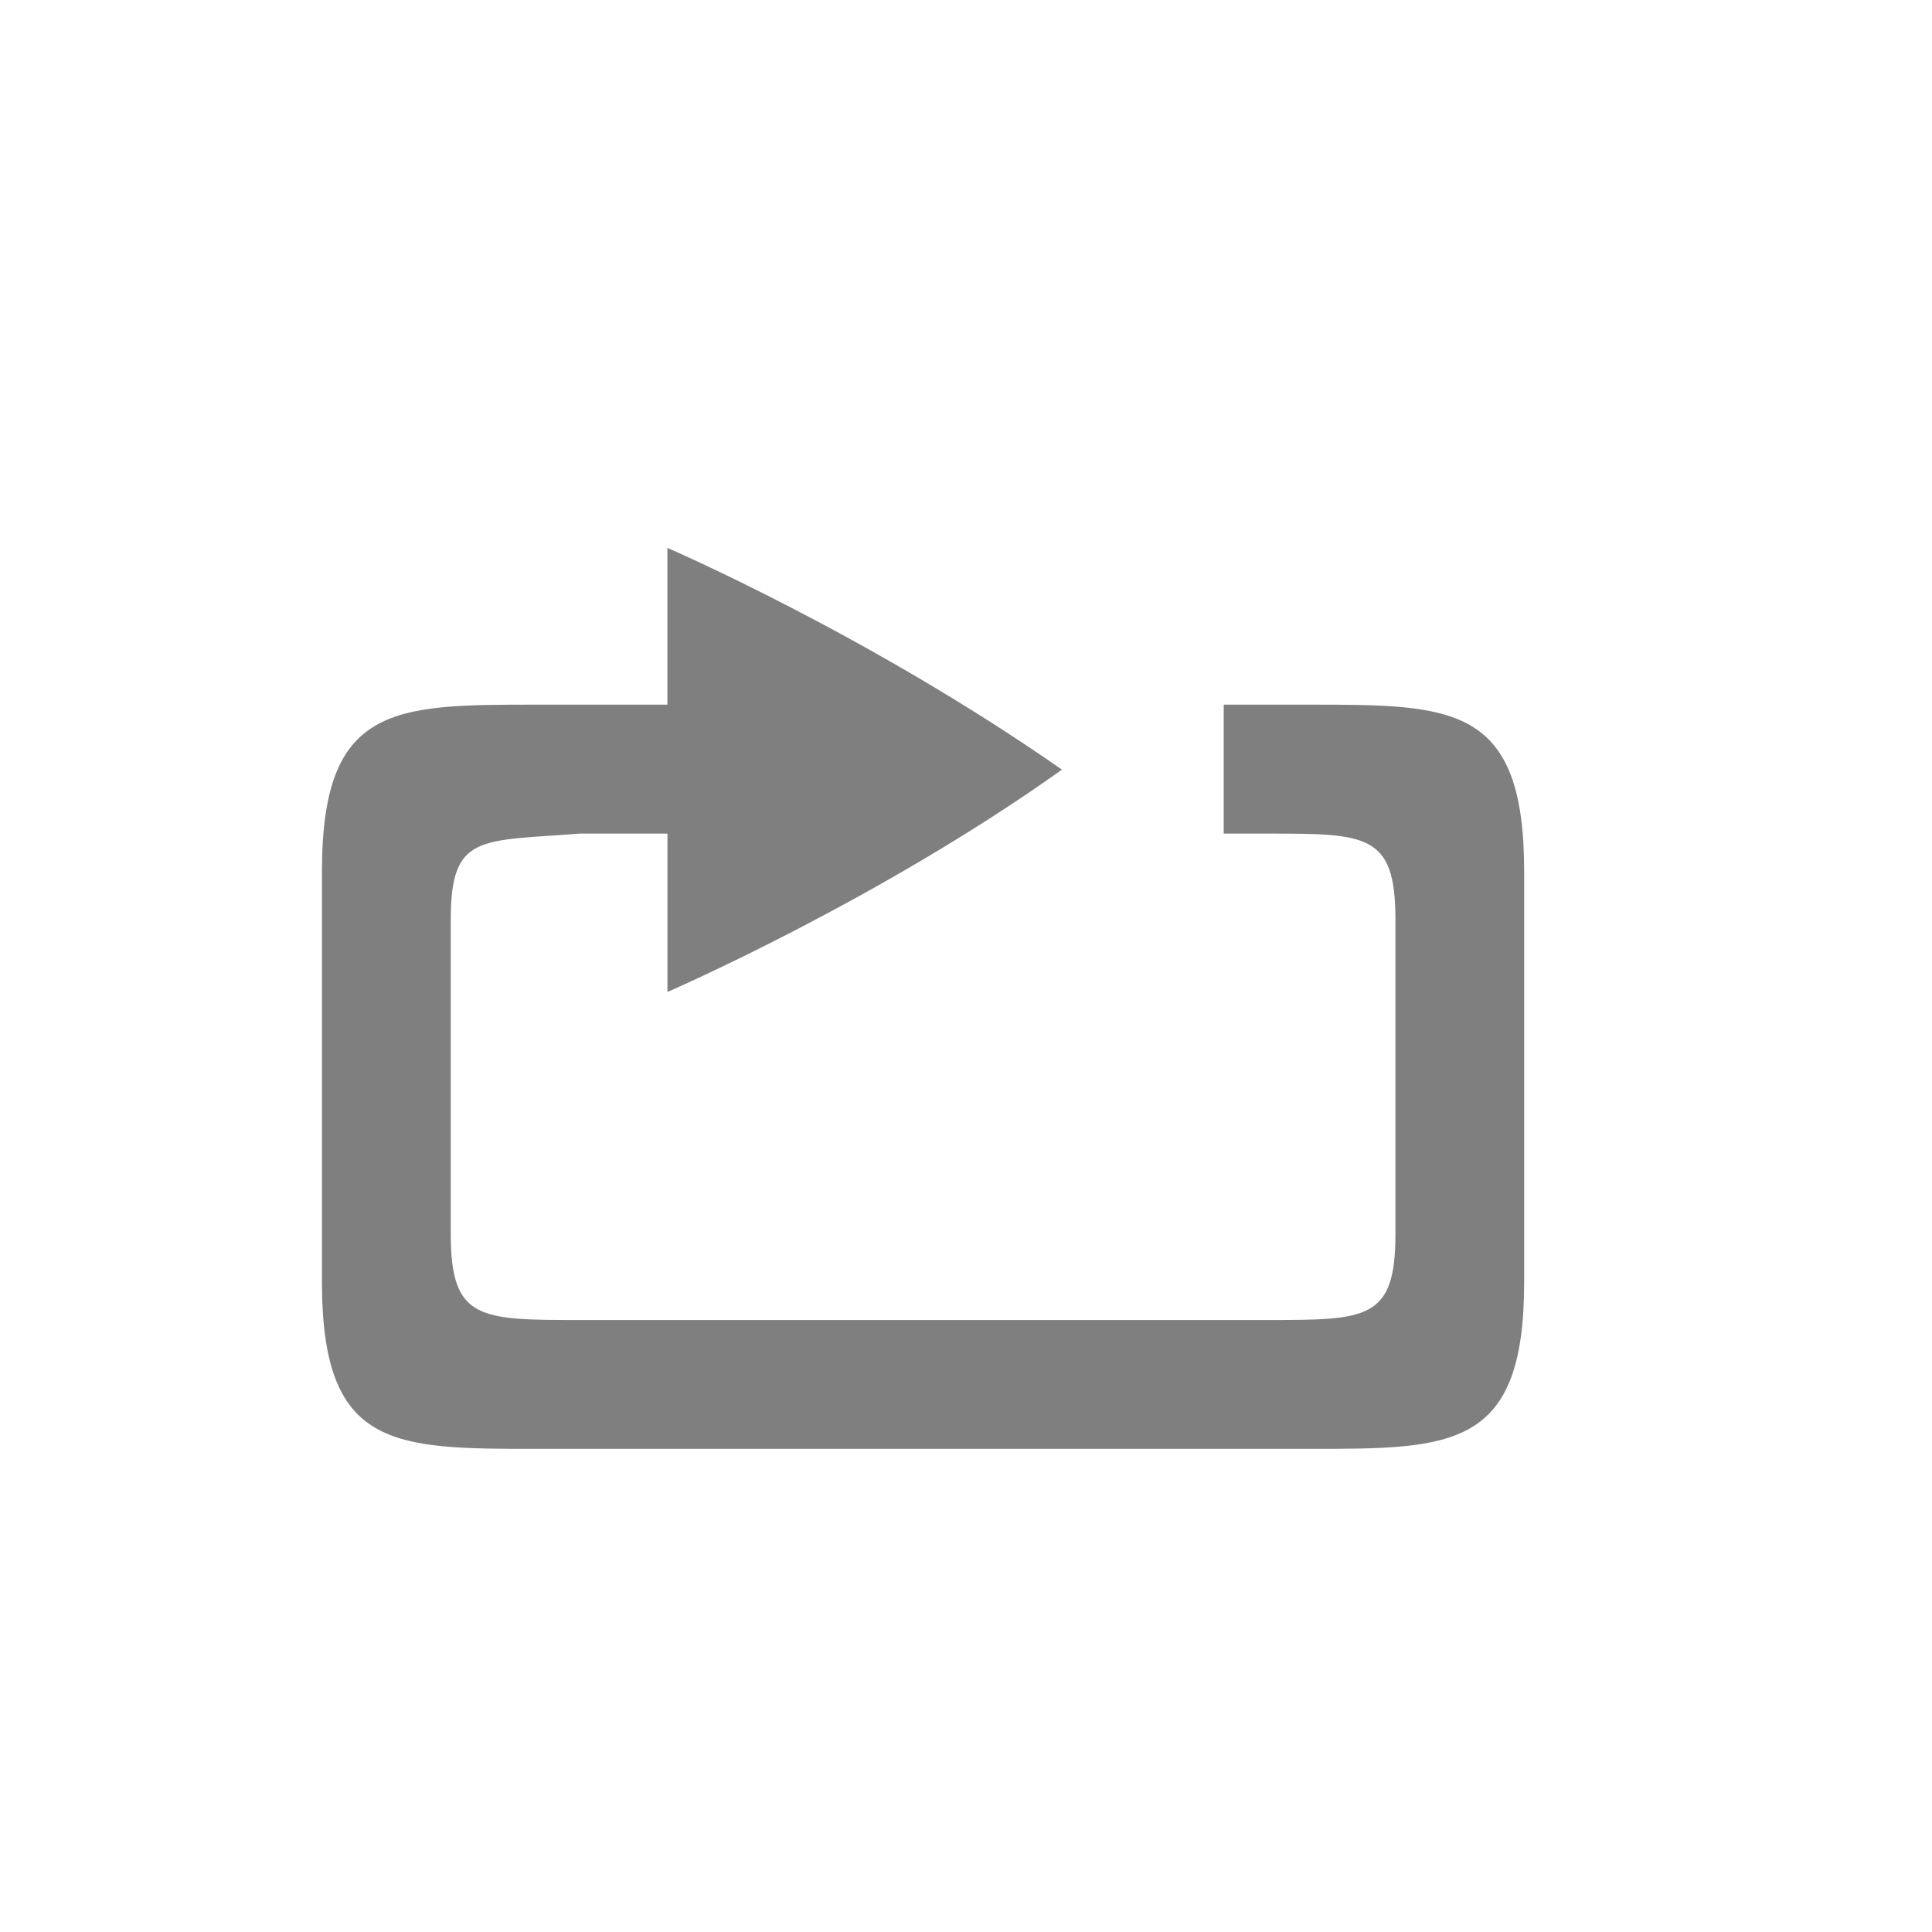
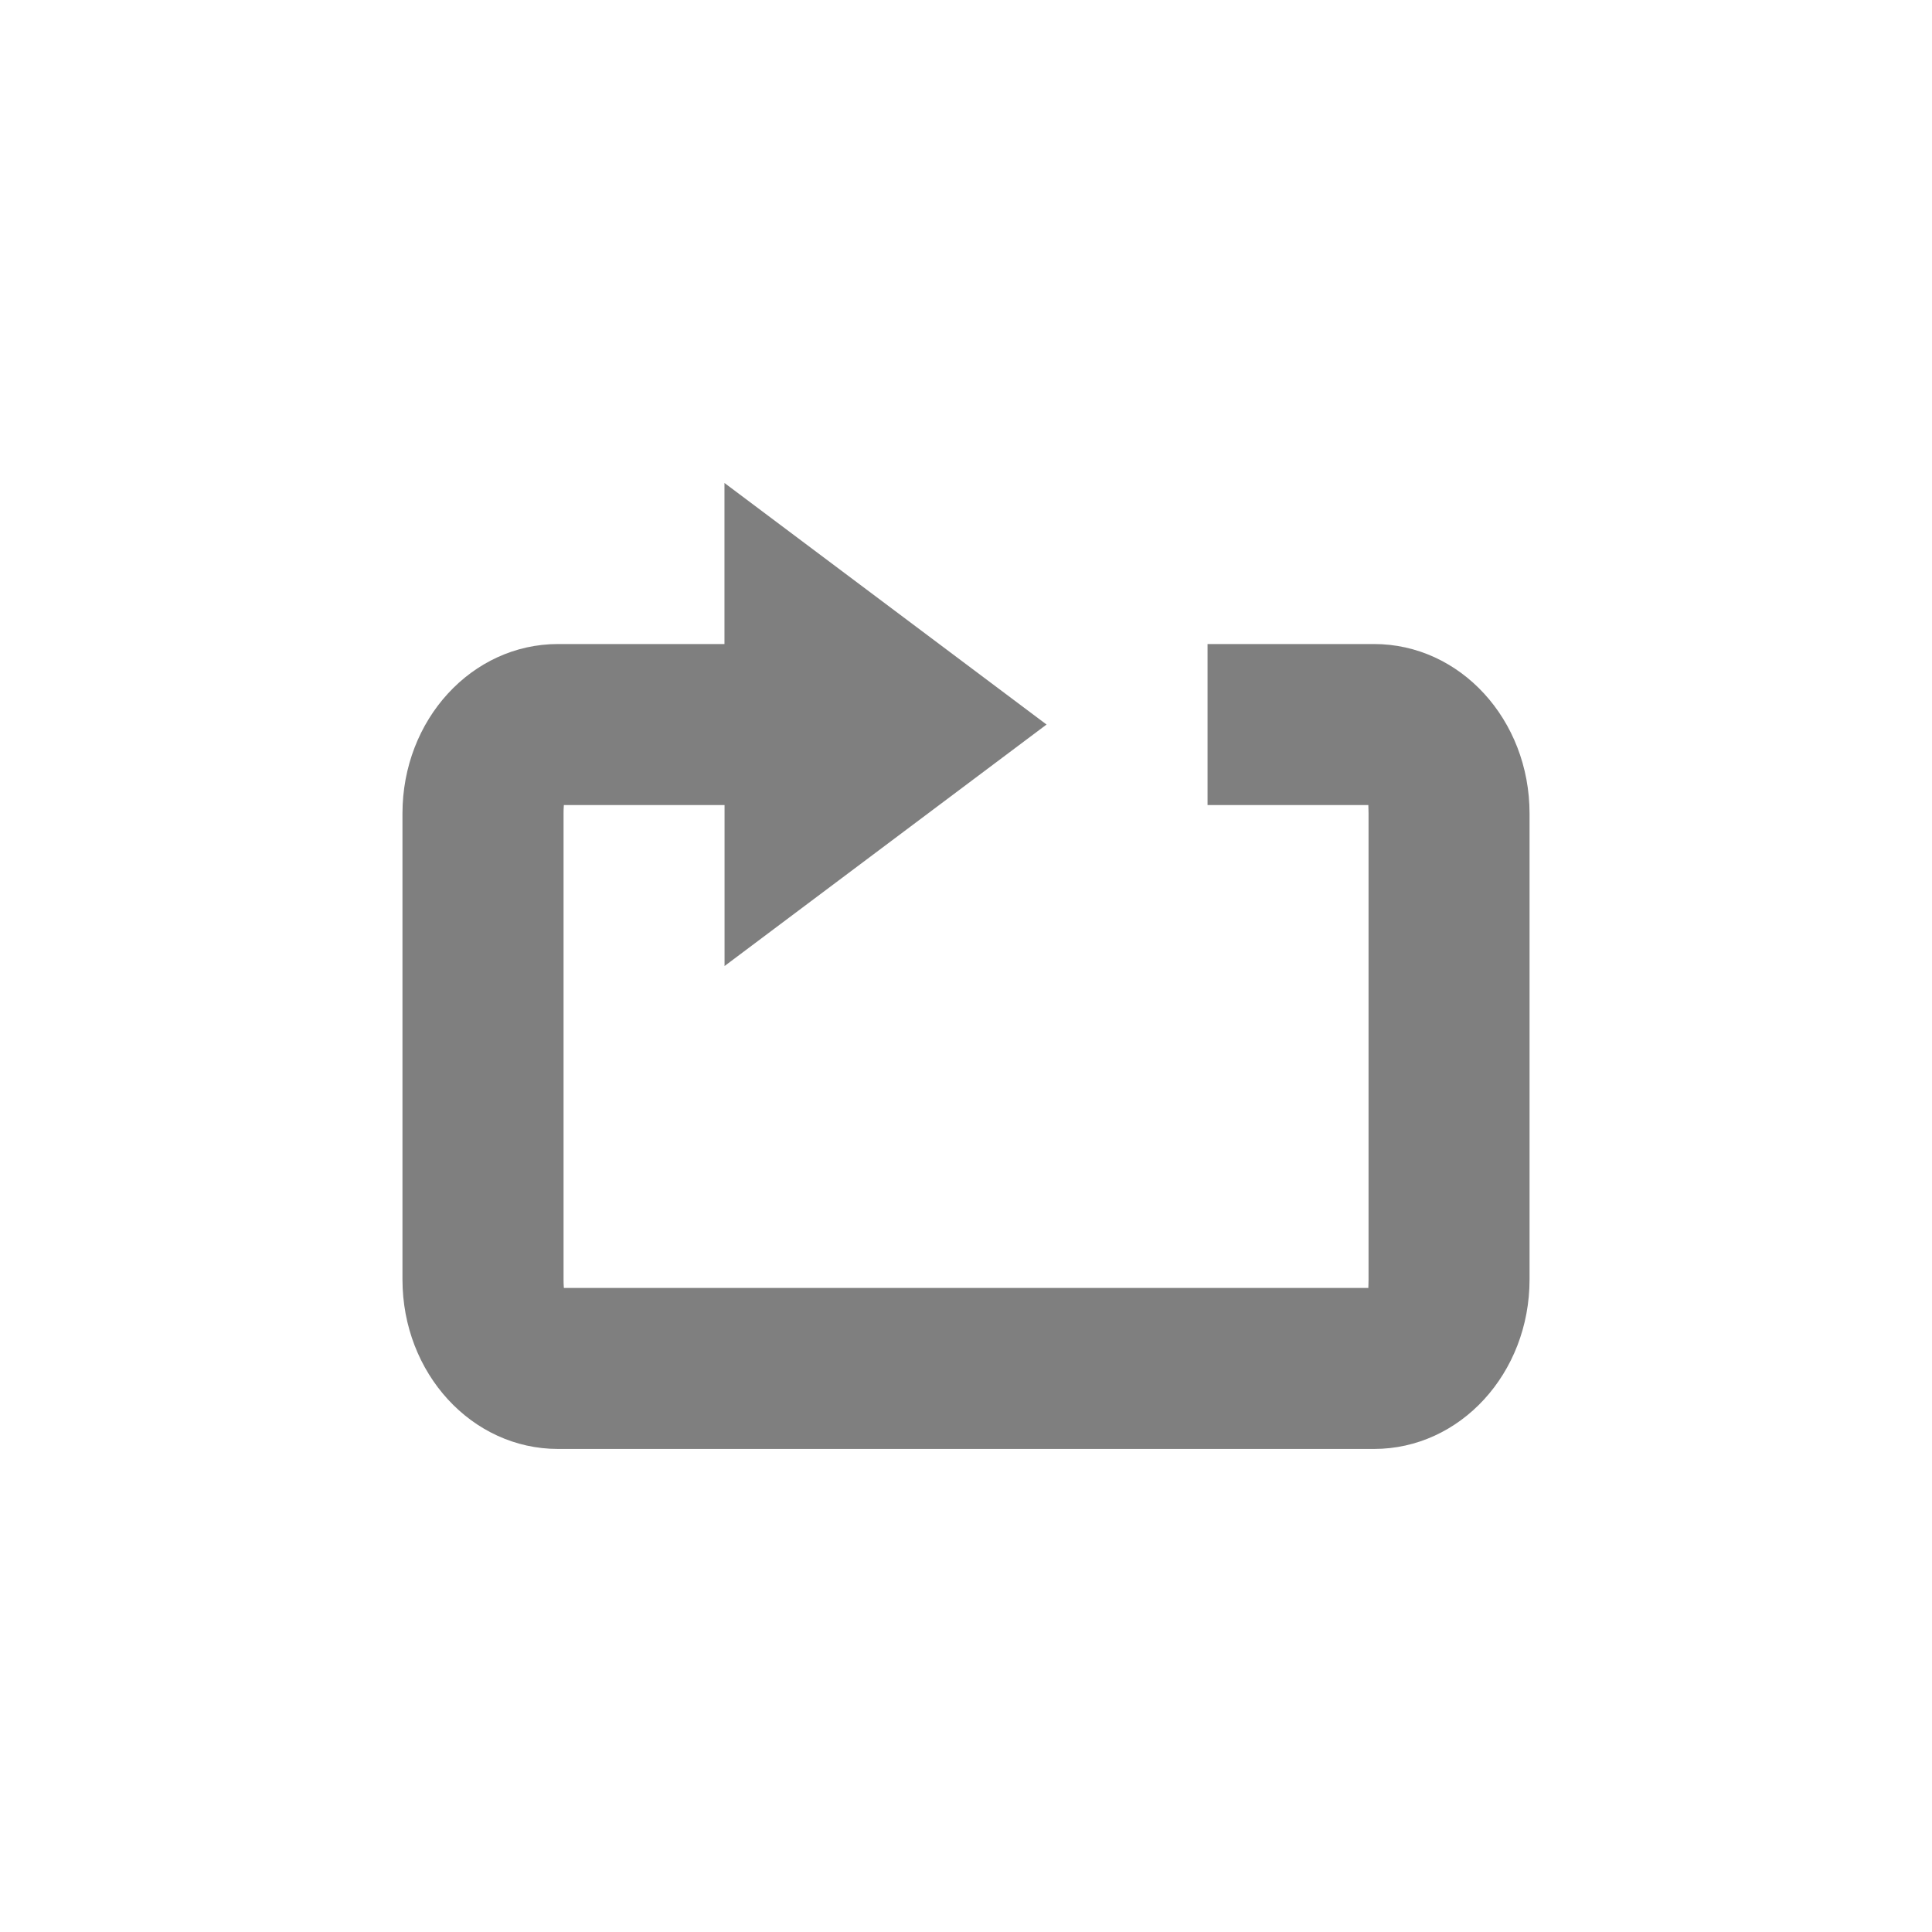
<svg xmlns="http://www.w3.org/2000/svg" xmlns:ns1="http://www.openswatchbook.org/uri/2009/osb" height="24" id="svg7384" style="enable-background:new" version="1.1" width="24">
  <defs id="defs7386">
    <linearGradient id="linearGradient5606" ns1:paint="solid">
      <stop id="stop5608" offset="0" style="stop-color:#000000;stop-opacity:1;" />
    </linearGradient>
  </defs>
-   <g id="layer12" style="display:inline" transform="translate(-265.0004,119.0034)">
-     <rect style="color:#000000;display:inline;overflow:visible;visibility:visible;fill:none;stroke:none;stroke-width:7.5;marker:none;enable-background:accumulate" id="rect4198" width="24" height="24" x="265" y="-119.003" />
-     <rect style="color:#000000;display:inline;overflow:visible;visibility:visible;fill:none;stroke:none;stroke-width:6;marker:none;enable-background:accumulate" id="rect3038" width="24" height="24" x="265" y="-119.003" />
-     <path id="path2194-83" d="m 273.291,-112.197 0,1.947 -1.625,0 c -1.778,0 -2.666,0.001 -2.666,2.068 l 0,5.109 c 0,2.067 0.888,2.068 2.666,2.068 l 9.602,0 c 1.778,0 2.666,-0.001 2.666,-2.068 l 0,-5.109 c 0,-2.067 -0.888,-2.068 -2.666,-2.068 l -1.066,0 0,1.602 0.533,0 c 1.244,0 1.6,-2.6e-4 1.6,1.066 l 0,3.91 c 0,1.067 -0.355,1.066 -1.6,1.066 l -8.533,0 c -1.244,0 -1.602,2.6e-4 -1.602,-1.066 l 0,-3.91 c 0,-1.067 0.361,-0.969 1.602,-1.066 l 1.09,0 0,1.967 c 0,0 2.613,-1.131 4.898,-2.76 0,0 0,-0.002 0,-0.002 0,0 -0.002,-0.002 -0.002,-0.002 0,0 0,-0.002 0,-0.002 0,0 -0.002,0 -0.002,0 -2.411,-1.681 -4.895,-2.75 -4.895,-2.75 z" style="color:#000000;display:inline;overflow:visible;visibility:visible;opacity:0.5;fill:#000000;fill-opacity:1;fill-rule:nonzero;stroke:none;stroke-width:3;marker:none;enable-background:accumulate" />
+   <g id="layer12" style="display:inline" transform="translate(-265.0004,127.0034)">
+     <rect style="color:#000000;display:inline;overflow:visible;visibility:visible;fill:none;stroke:none;stroke-width:7.5;marker:none;enable-background:accumulate" id="rect4198" width="16" height="16" x="265" y="-119.003" />
+     <rect style="color:#000000;display:inline;overflow:visible;visibility:visible;fill:none;stroke:none;stroke-width:6;marker:none;enable-background:accumulate" id="rect3038" width="16" height="16" x="265" y="-119.003" />
+     <path style="color:#000000;display:inline;overflow:visible;visibility:visible;opacity:0.5;fill:#000000;fill-opacity:1;fill-rule:nonzero;stroke:none;stroke-width:3;marker:none;enable-background:accumulate" d="m 274,-121.003 0,2 -2.068,0 c -1.07,0 -1.932,0.939 -1.932,2.105 l 0,5.789 c 0,1.166 0.862,2.105 1.932,2.105 l 10.137,0 c 1.07,0 1.932,-0.939 1.932,-2.105 l 0,-5.789 c 0,-1.166 -0.862,-2.105 -1.932,-2.105 l -2.068,0 0,2 1.998,0 c -0.002,0.009 0.002,0.026 0.002,0.105 l 0,5.789 c 0,0.079 -0.004,0.097 -0.002,0.105 l -9.994,0 c 10e-4,-0.009 -0.004,-0.026 -0.004,-0.105 l 0,-5.789 c 0,-0.079 0.005,-0.097 0.004,-0.105 l 1.996,0 0,2 4,-3 -4,-3 z" id="path2194-83" />
  </g>
</svg>
